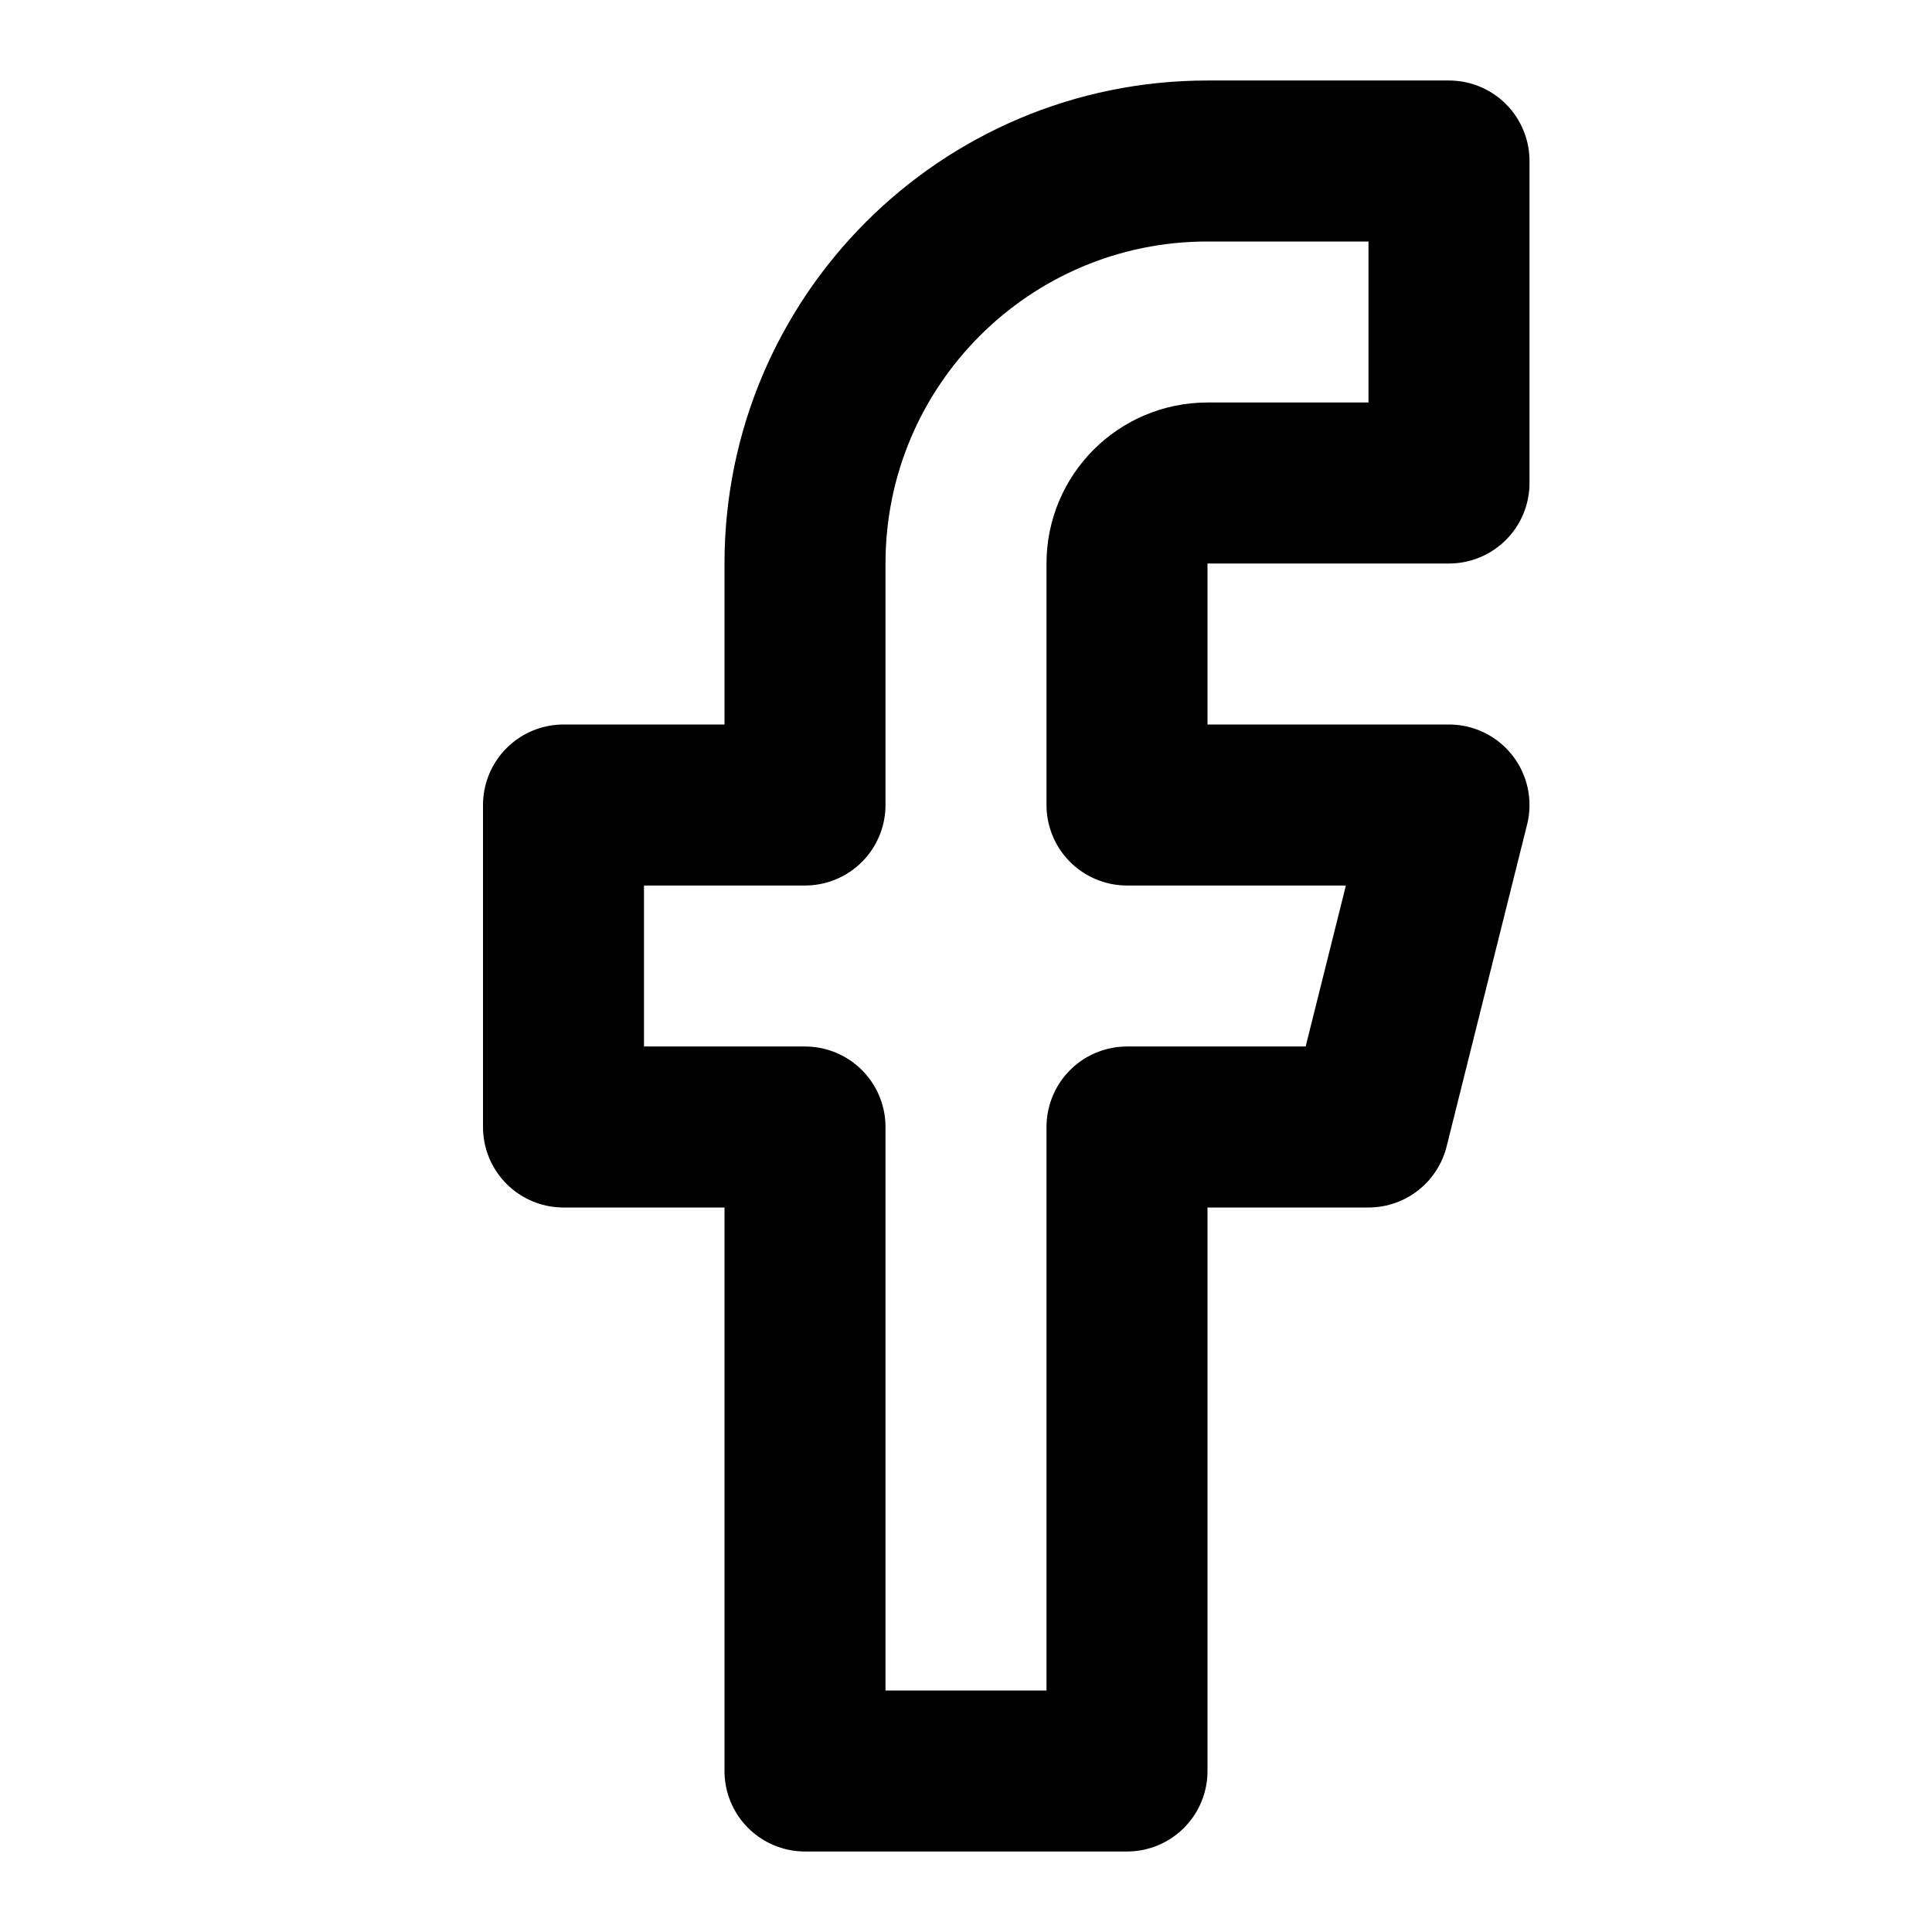
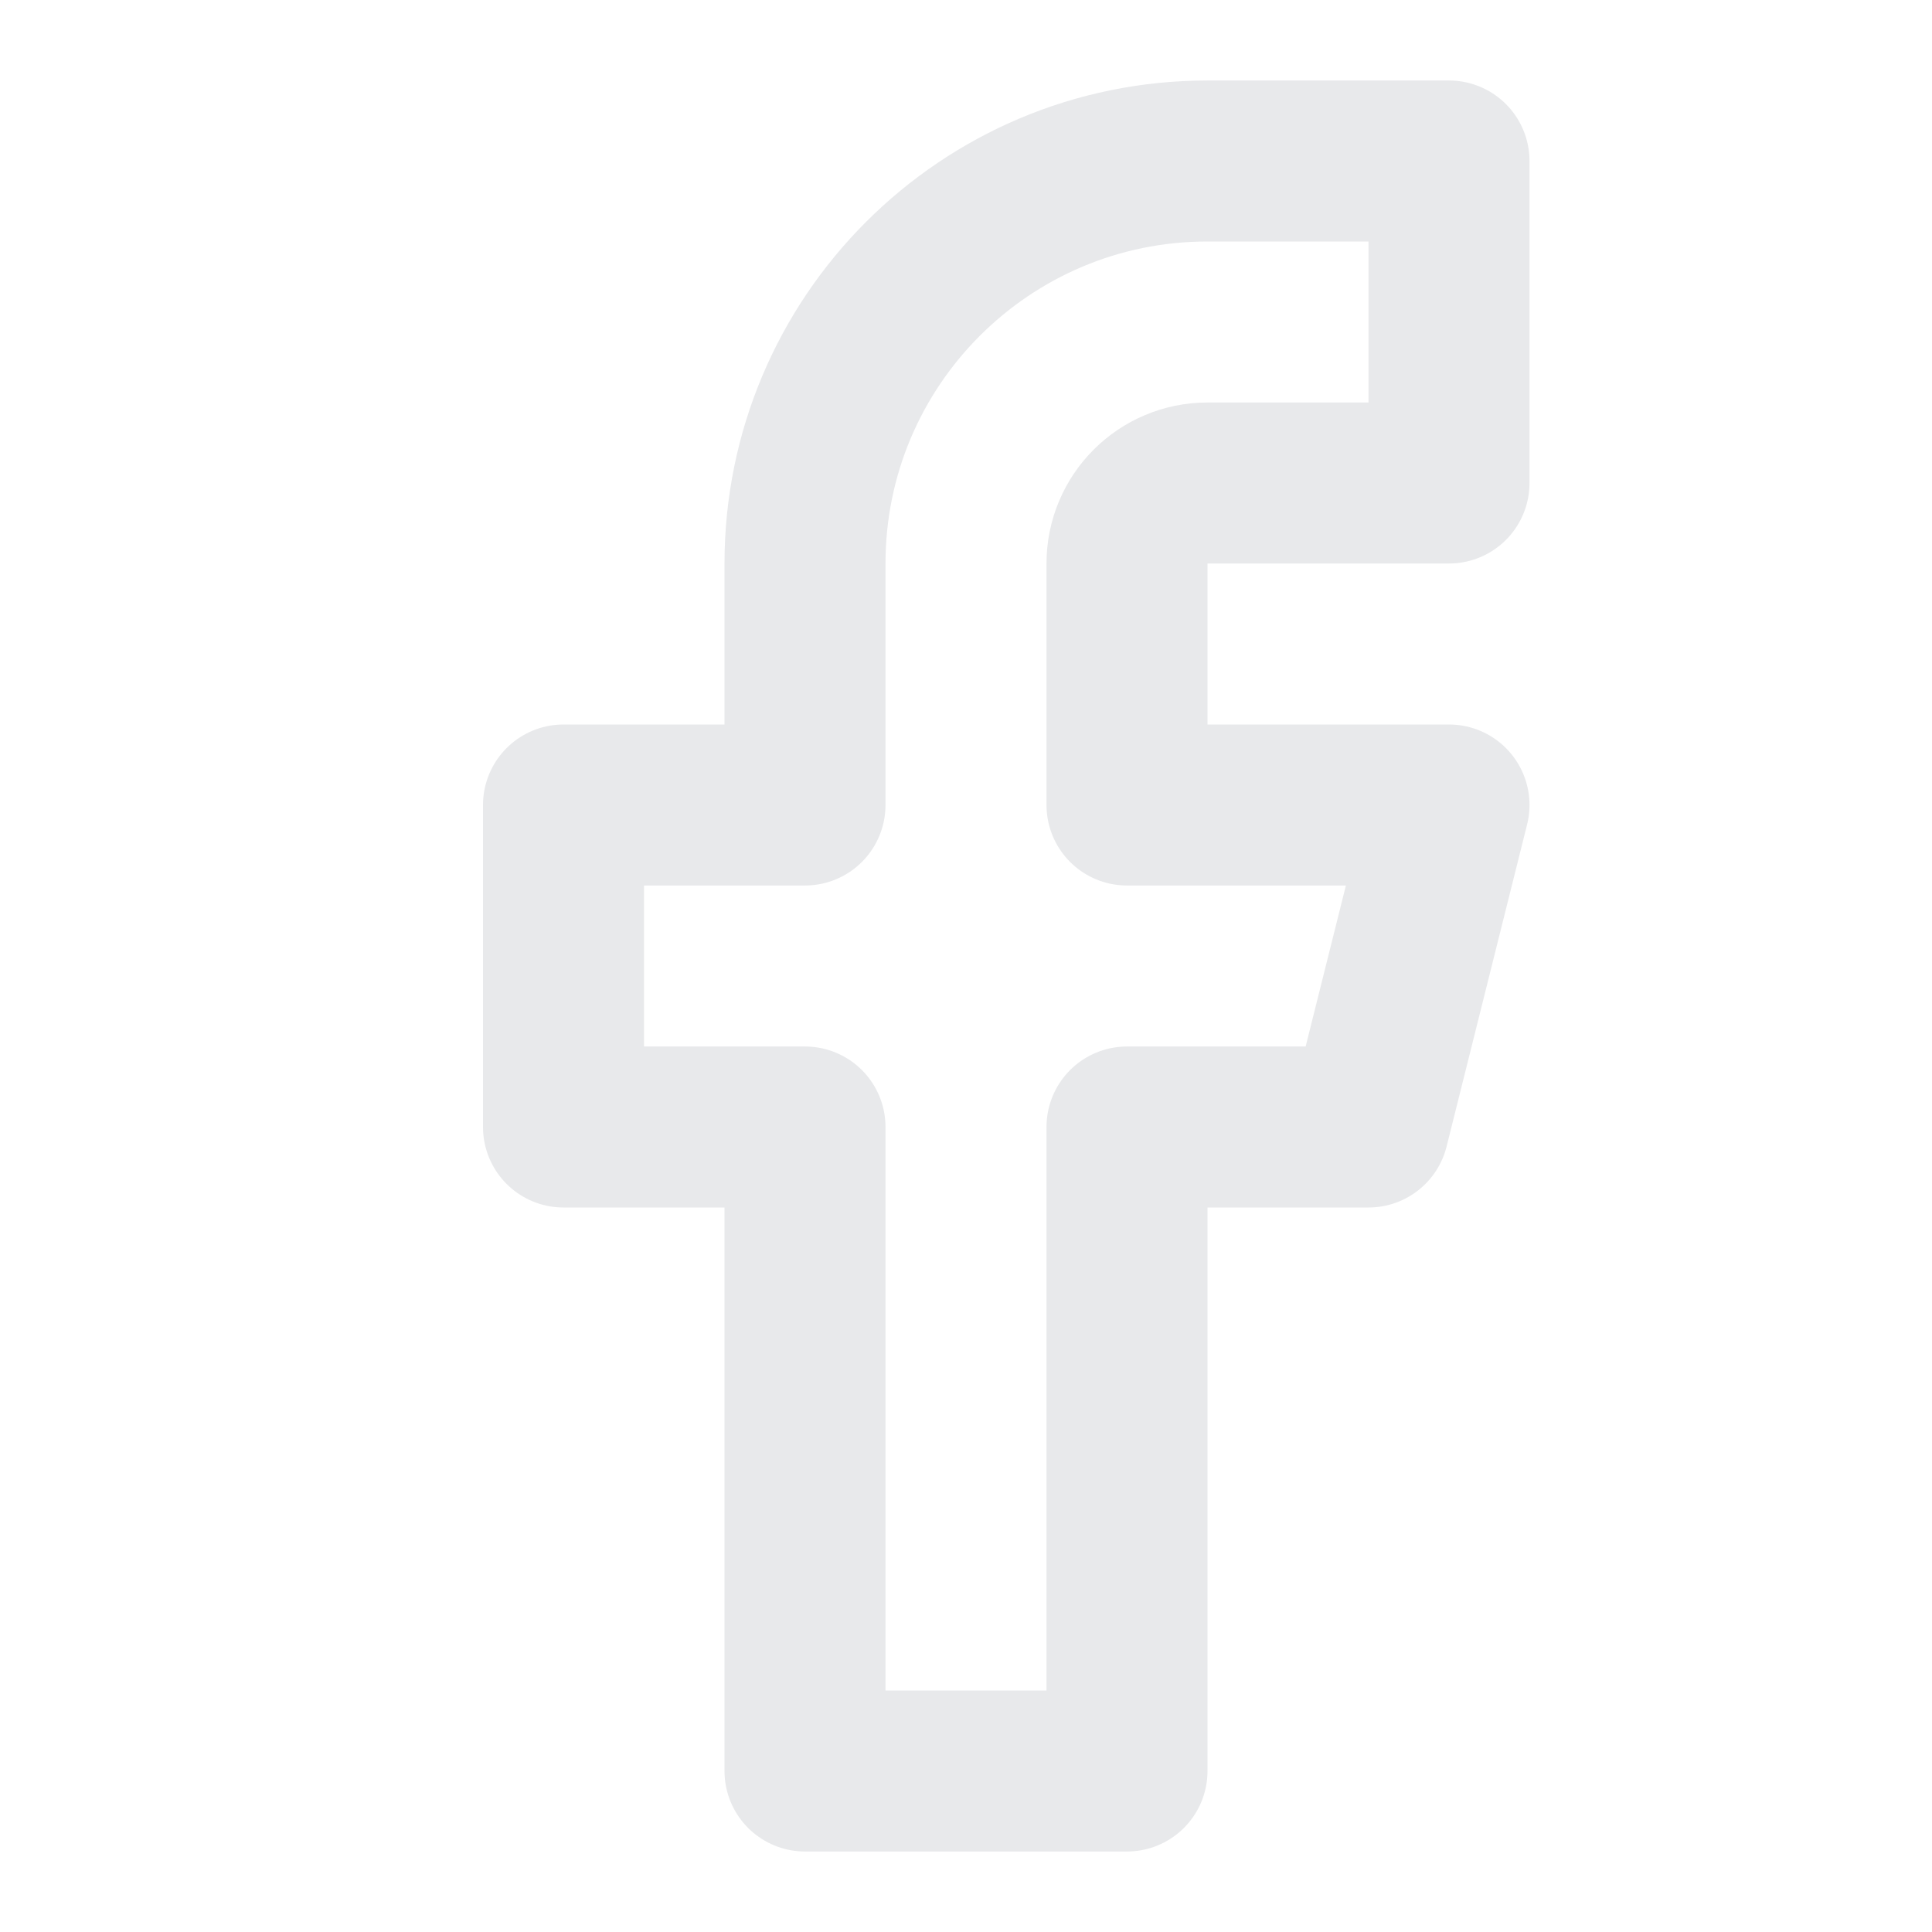
- <svg xmlns="http://www.w3.org/2000/svg" width="24" height="24" viewBox="0 0 24 24" fill="none" stroke="currentColor" stroke-width="2" stroke-linecap="round" stroke-linejoin="round" class="feather feather-facebook">
+ <svg xmlns="http://www.w3.org/2000/svg" width="24" height="24" viewBox="0 0 24 24" fill="none" stroke="#E8E9EB" stroke-width="2" stroke-linecap="round" stroke-linejoin="round" class="feather feather-facebook">
  <path d="M18 2h-3a5 5 0 0 0-5 5v3H7v4h3v8h4v-8h3l1-4h-4V7a1 1 0 0 1 1-1h3z" />
</svg>
